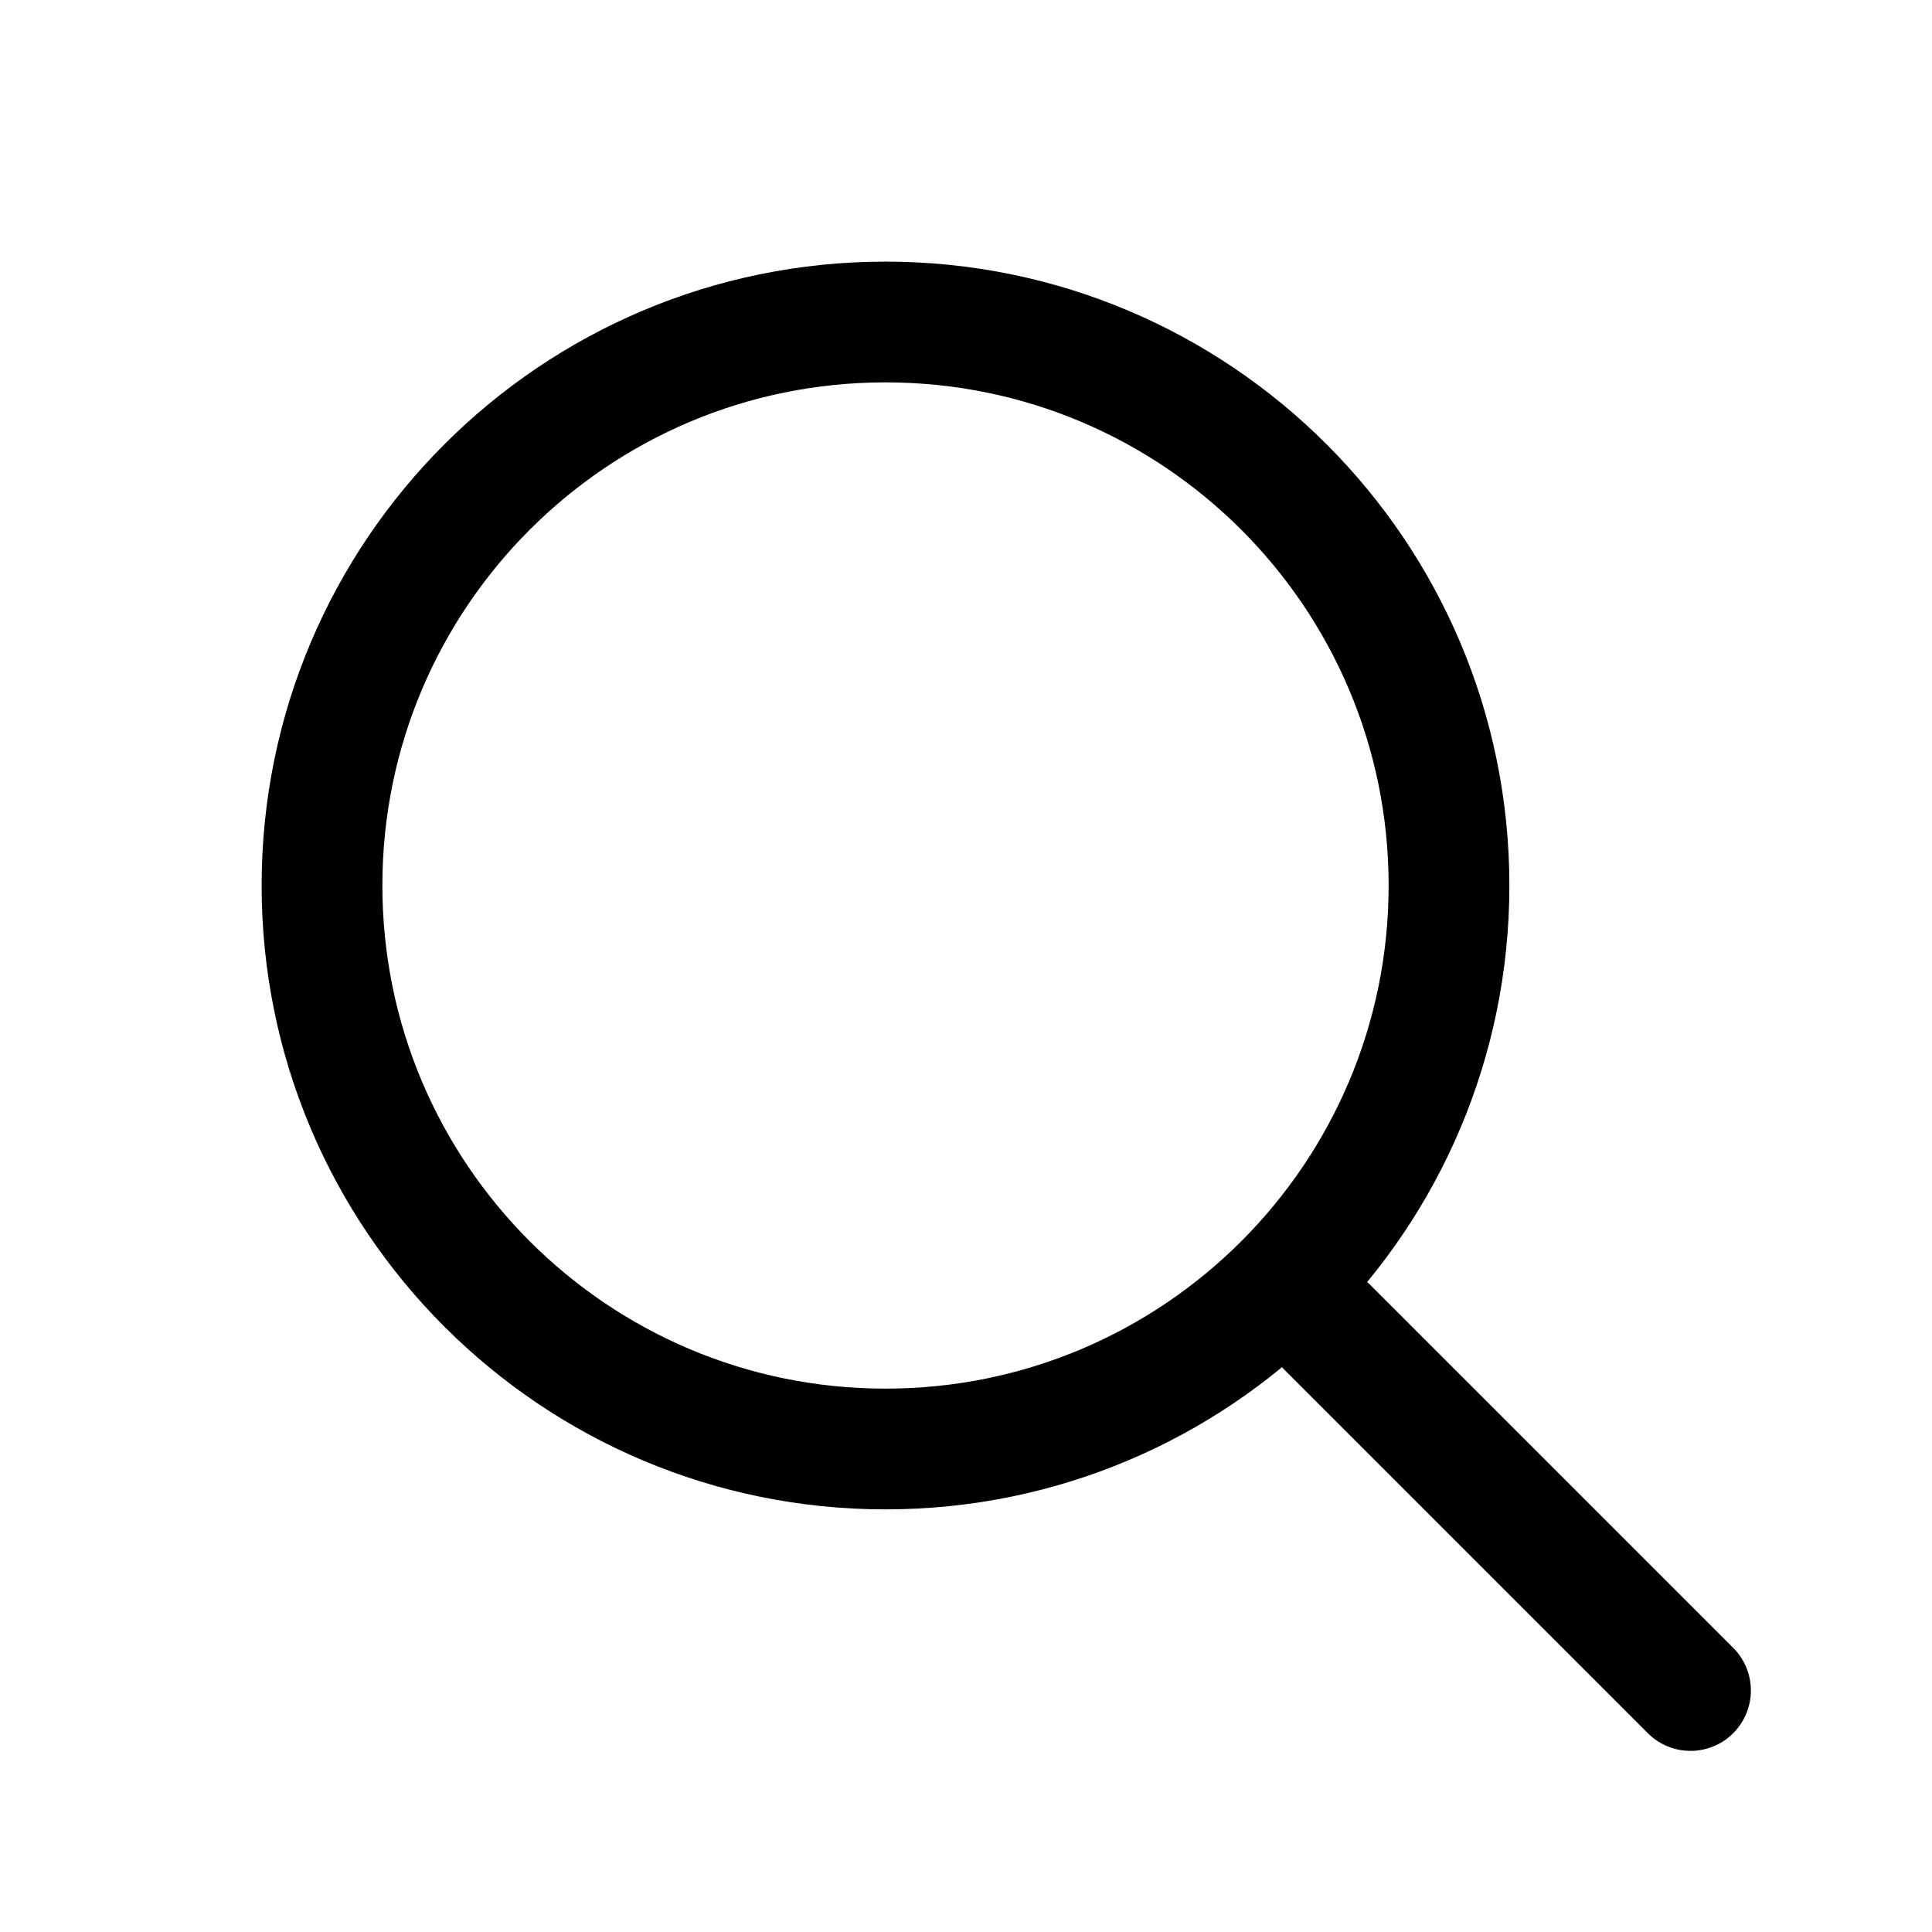
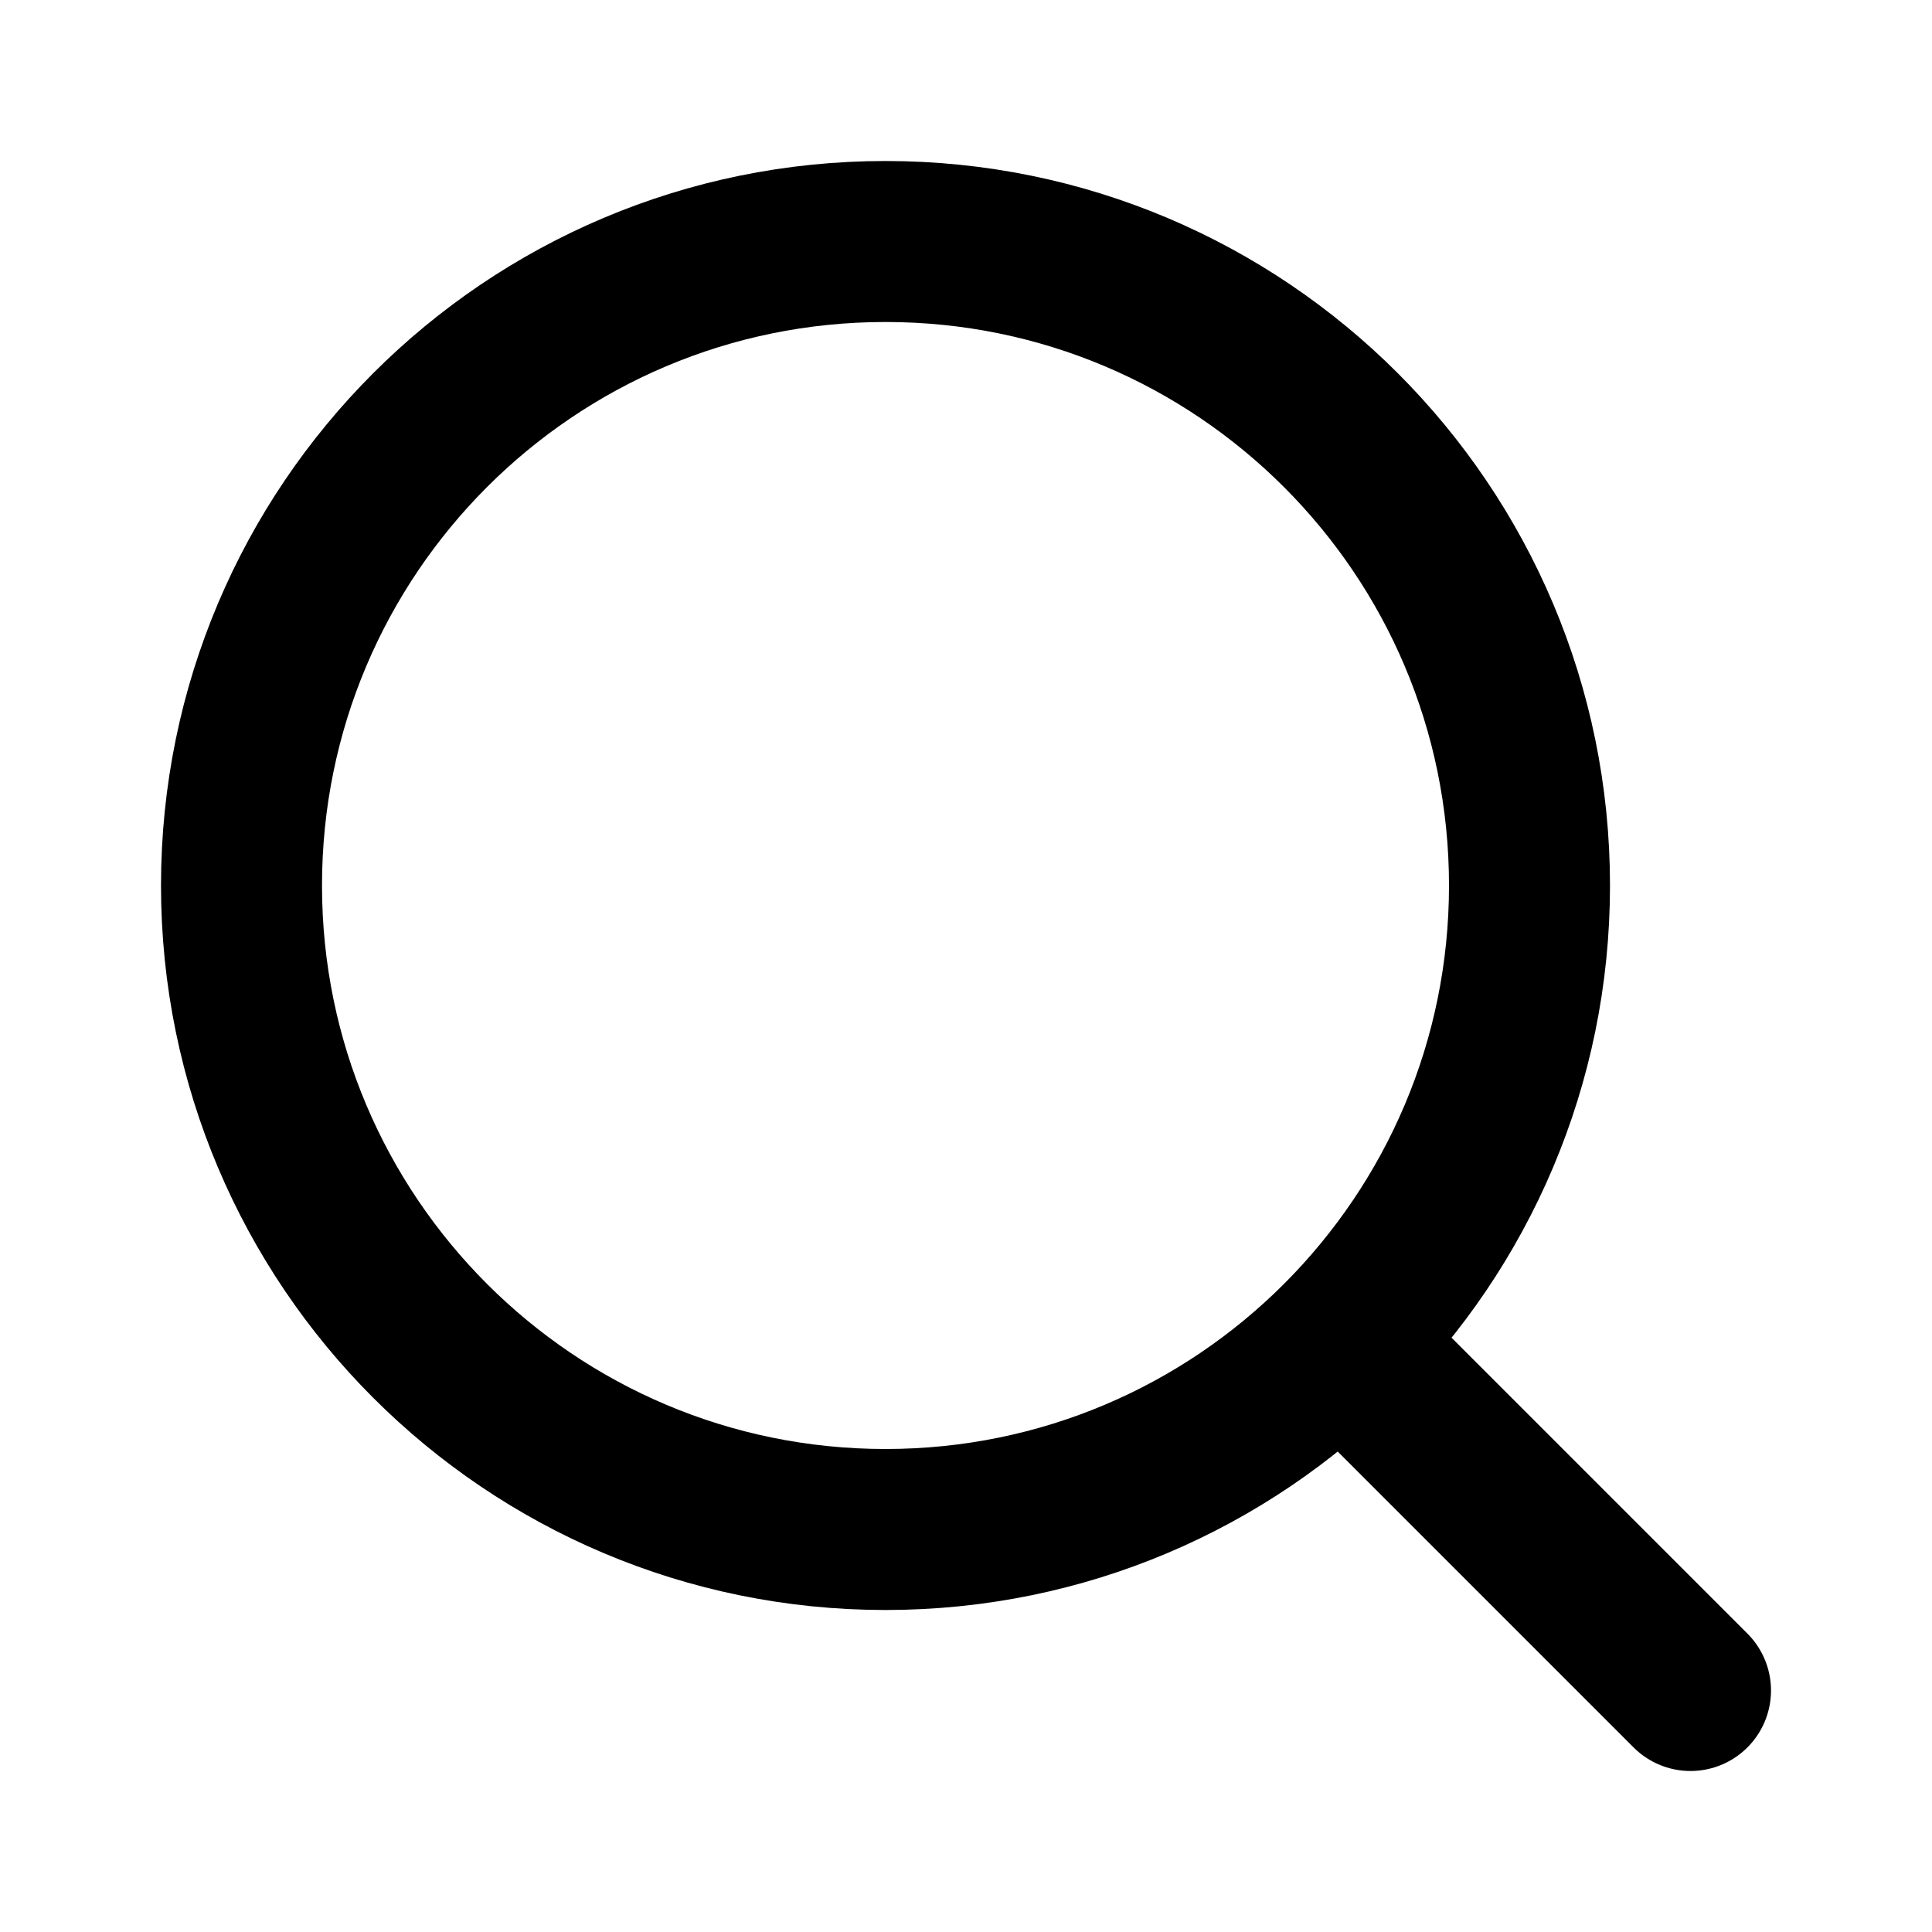
- <svg xmlns="http://www.w3.org/2000/svg" viewBox="0 0 24 24" fill="none" stroke="currentColor" stroke-width="1.5" stroke-linecap="round" stroke-linejoin="round" aria-hidden="true">
-   <circle cx="11" cy="11" r="7" />
-   <line x1="16.5" y1="16.5" x2="21" y2="21" />
+ <svg xmlns="http://www.w3.org/2000/svg" width="24" height="24" viewBox="0 0 24 24" fill="none" stroke="currentColor" stroke-width="2" stroke-linecap="round" stroke-linejoin="round">
+   <path d="m21 21-4.34-4.34" />
+   <circle cx="11" cy="11" r="8" />
</svg>
